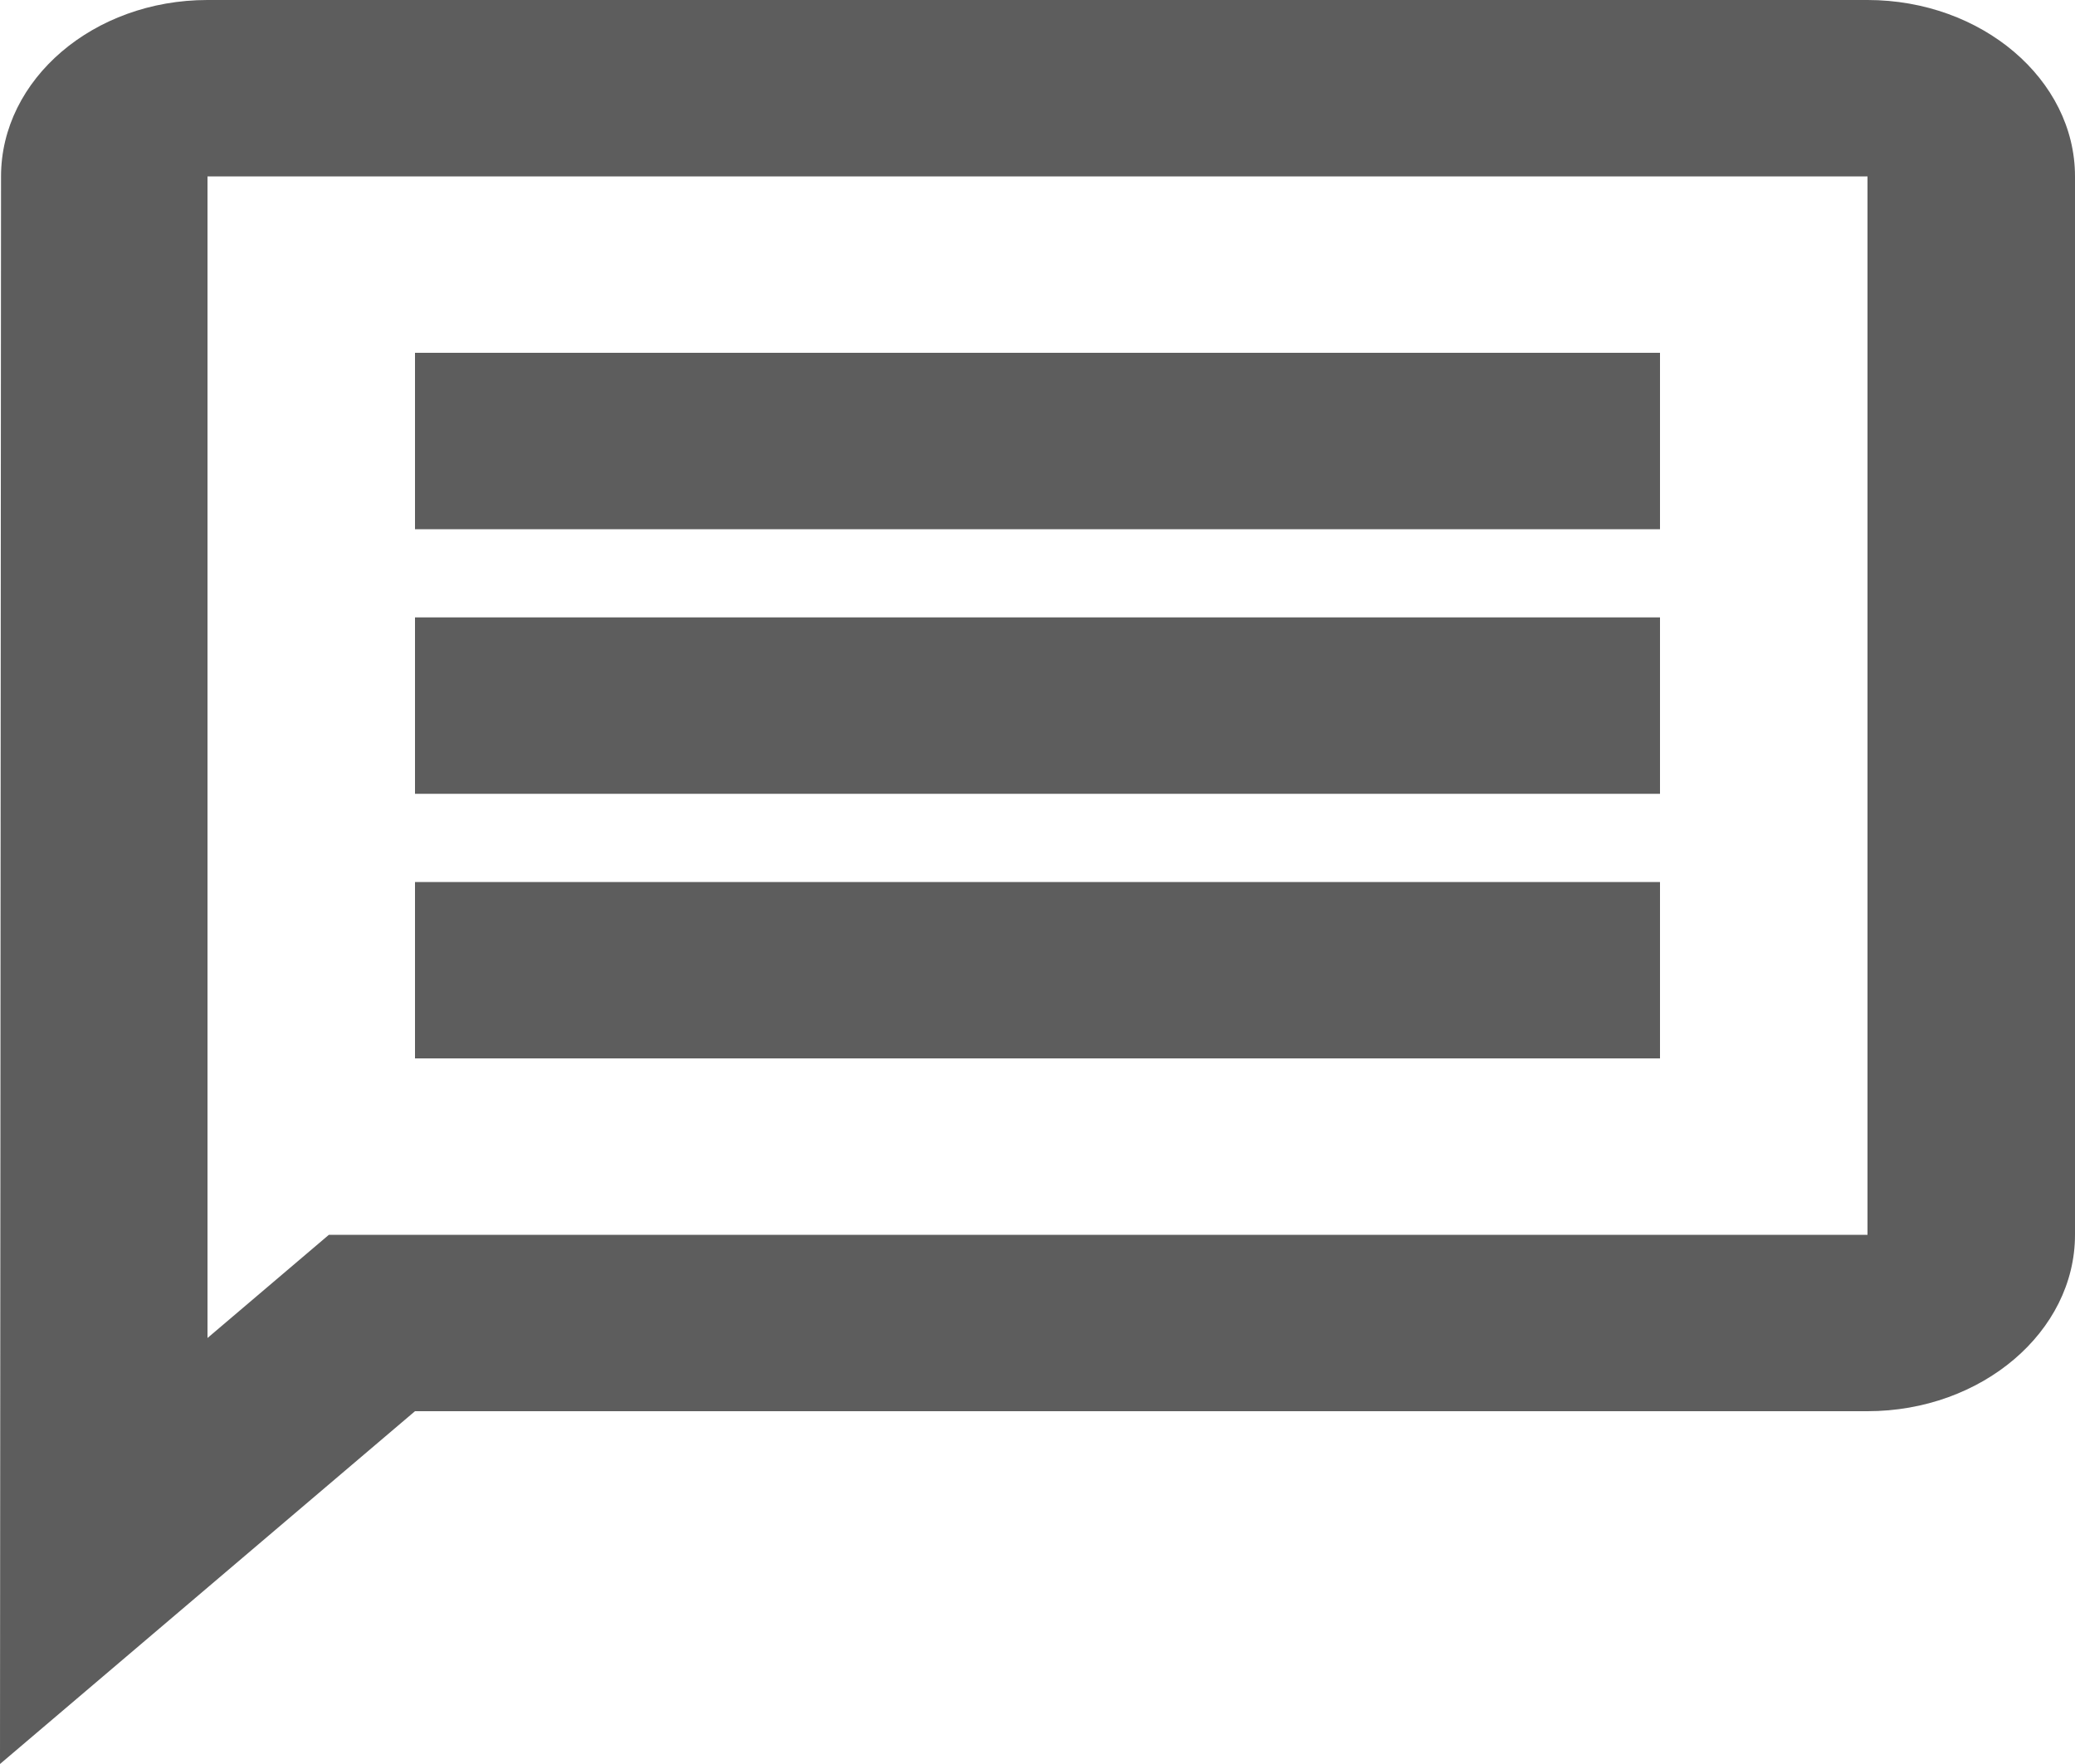
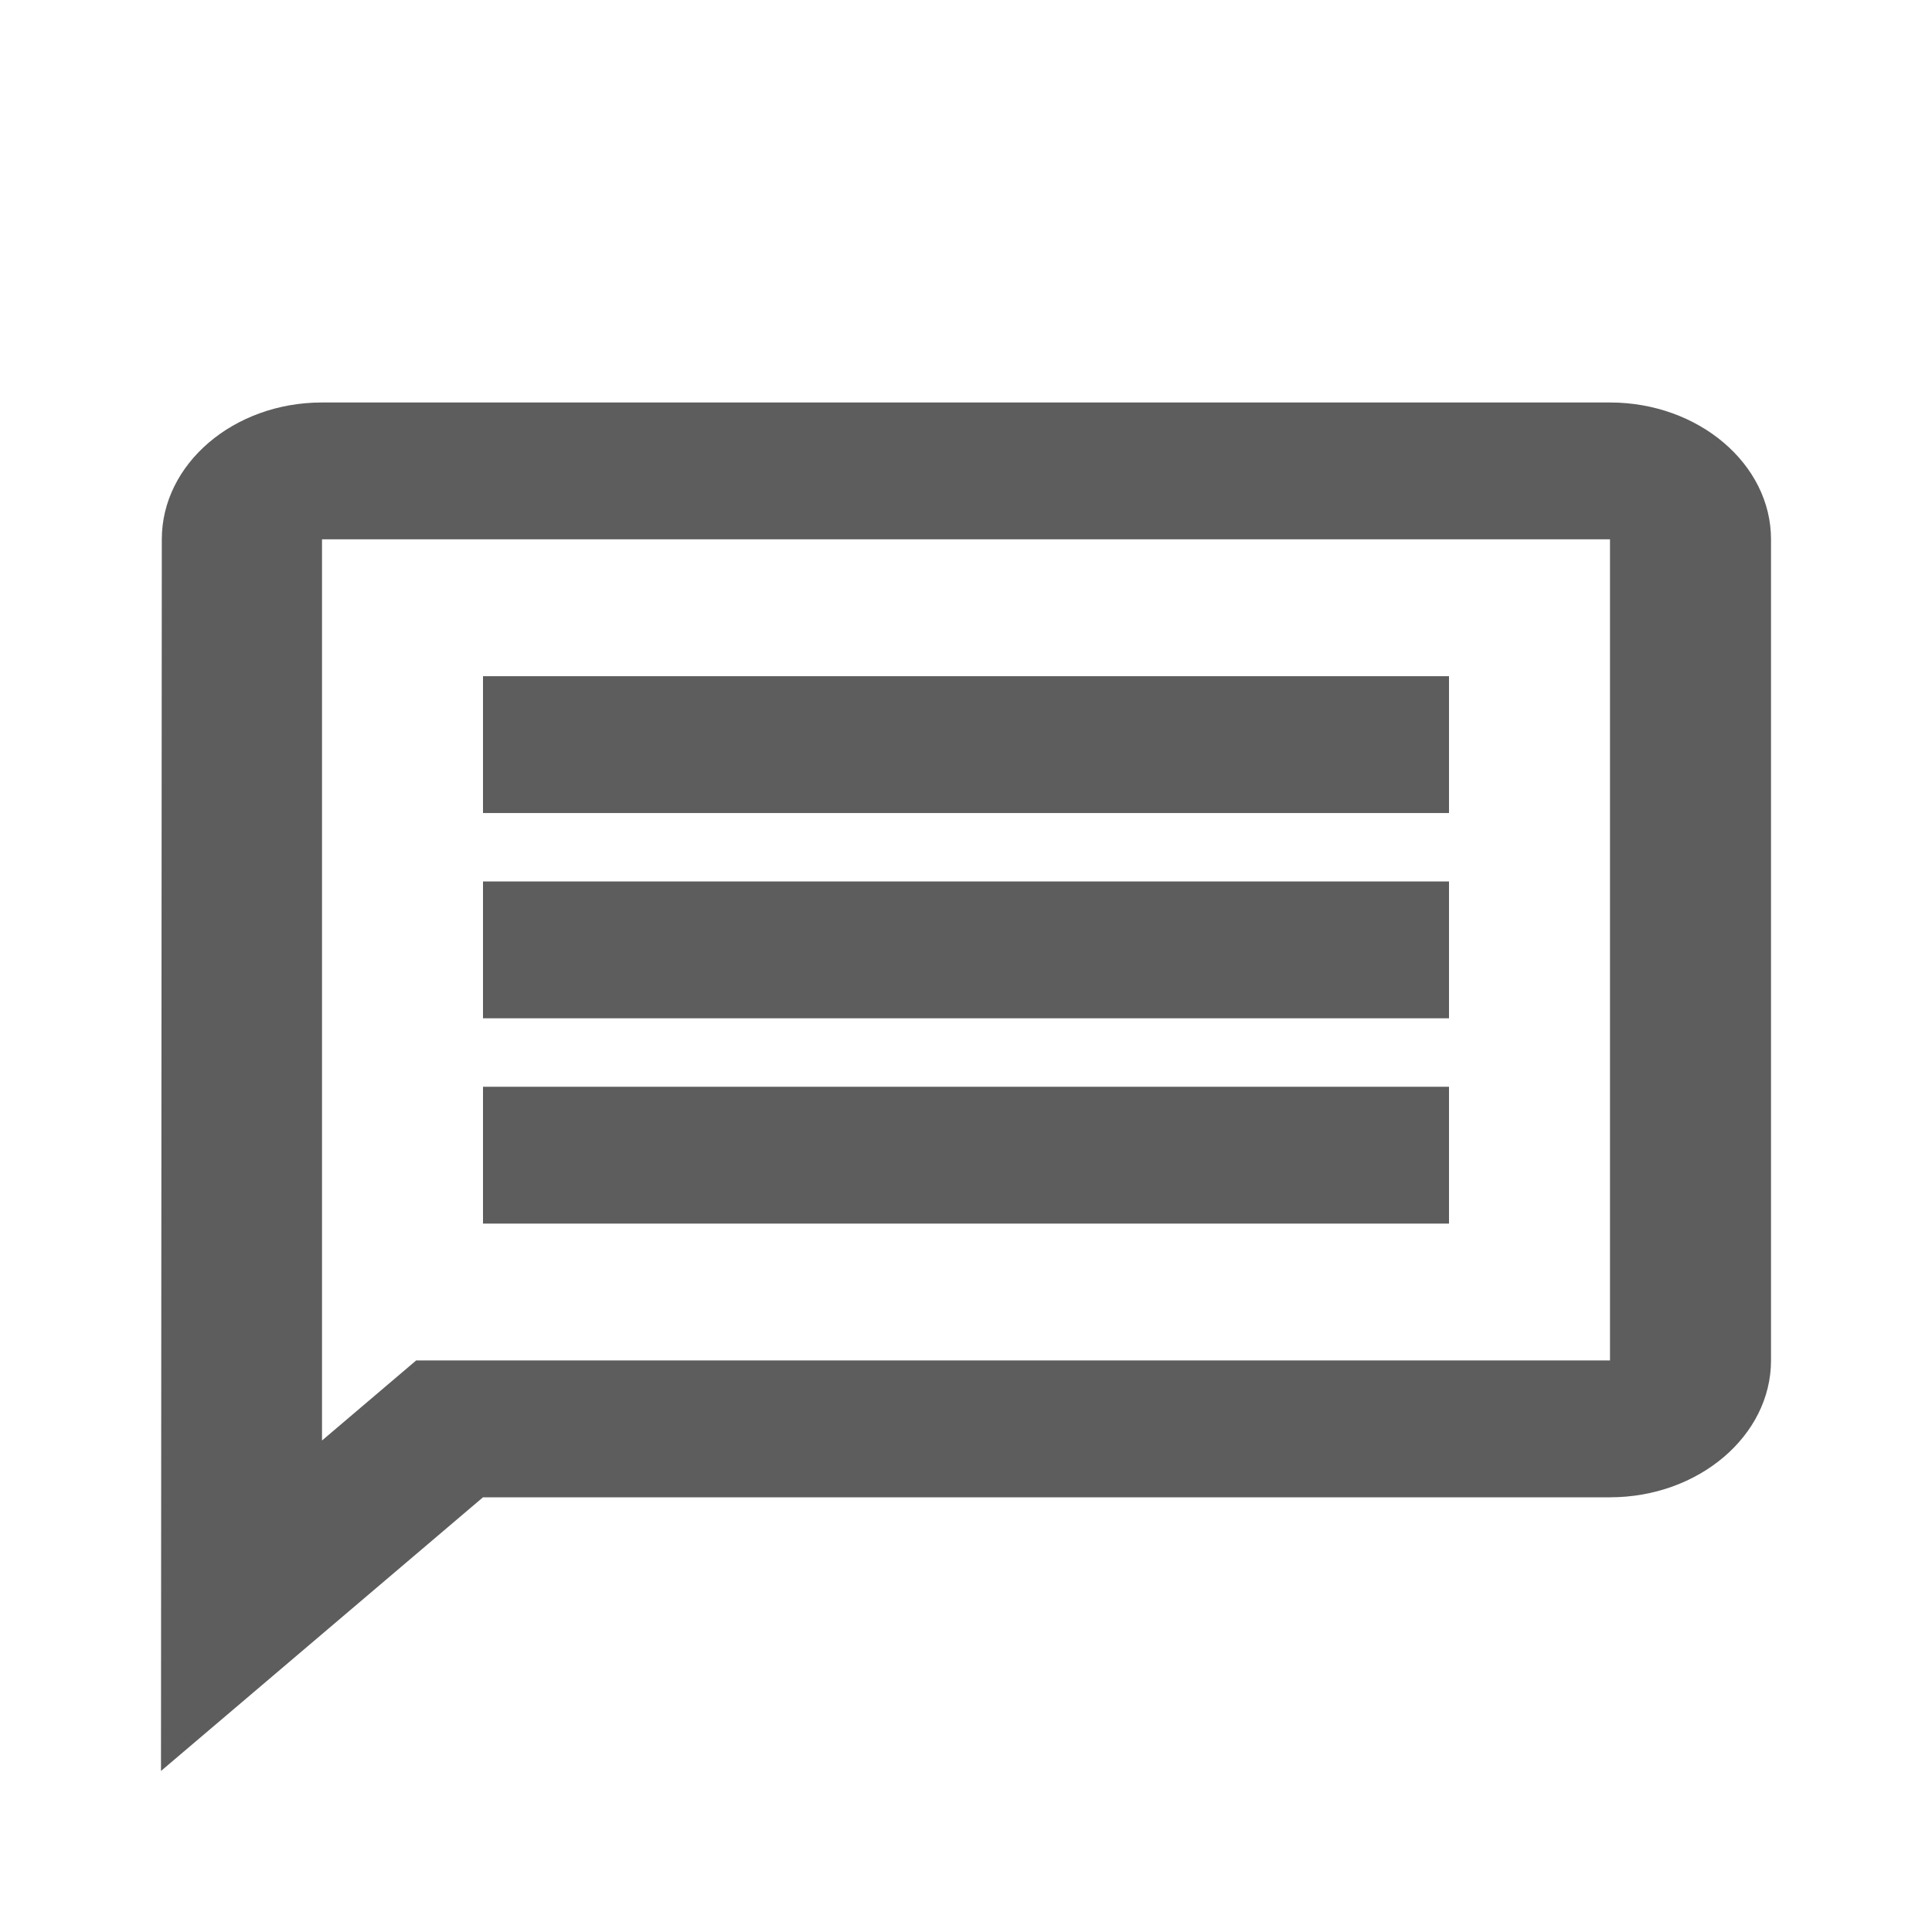
- <svg xmlns="http://www.w3.org/2000/svg" width="40" height="34" fill="none">
-   <path d="M4 3.4h32v20.4H6.34L4 25.789V3.4zM4 0C1.8 0 .02 1.53.02 3.4L0 34l8-6.8h28c2.2 0 4-1.53 4-3.4V3.4C40 1.53 38.2 0 36 0H4zm4 17h24v3.4H8V17zm0-5.1h24v3.4H8v-3.4zm0-5.1h24v3.4H8V6.8z" fill="#5D5D5D" />
+ <svg xmlns="http://www.w3.org/2000/svg" width="40" height="40" fill="none">
+   <path d="M6.667 11.166h26.666v17H8.617l-1.95 1.658V11.166zm0-2.833c-1.834 0-3.317 1.275-3.317 2.833l-.017 25.5L10 31h23.333c1.834 0 3.334-1.275 3.334-2.834v-17c0-1.558-1.5-2.833-3.334-2.833H6.667zM10 22.5h20v2.833H10V22.5zm0-4.25h20v2.833H10V18.25zM10 14h20v2.833H10V14z" fill="#5D5D5D" />
</svg>
